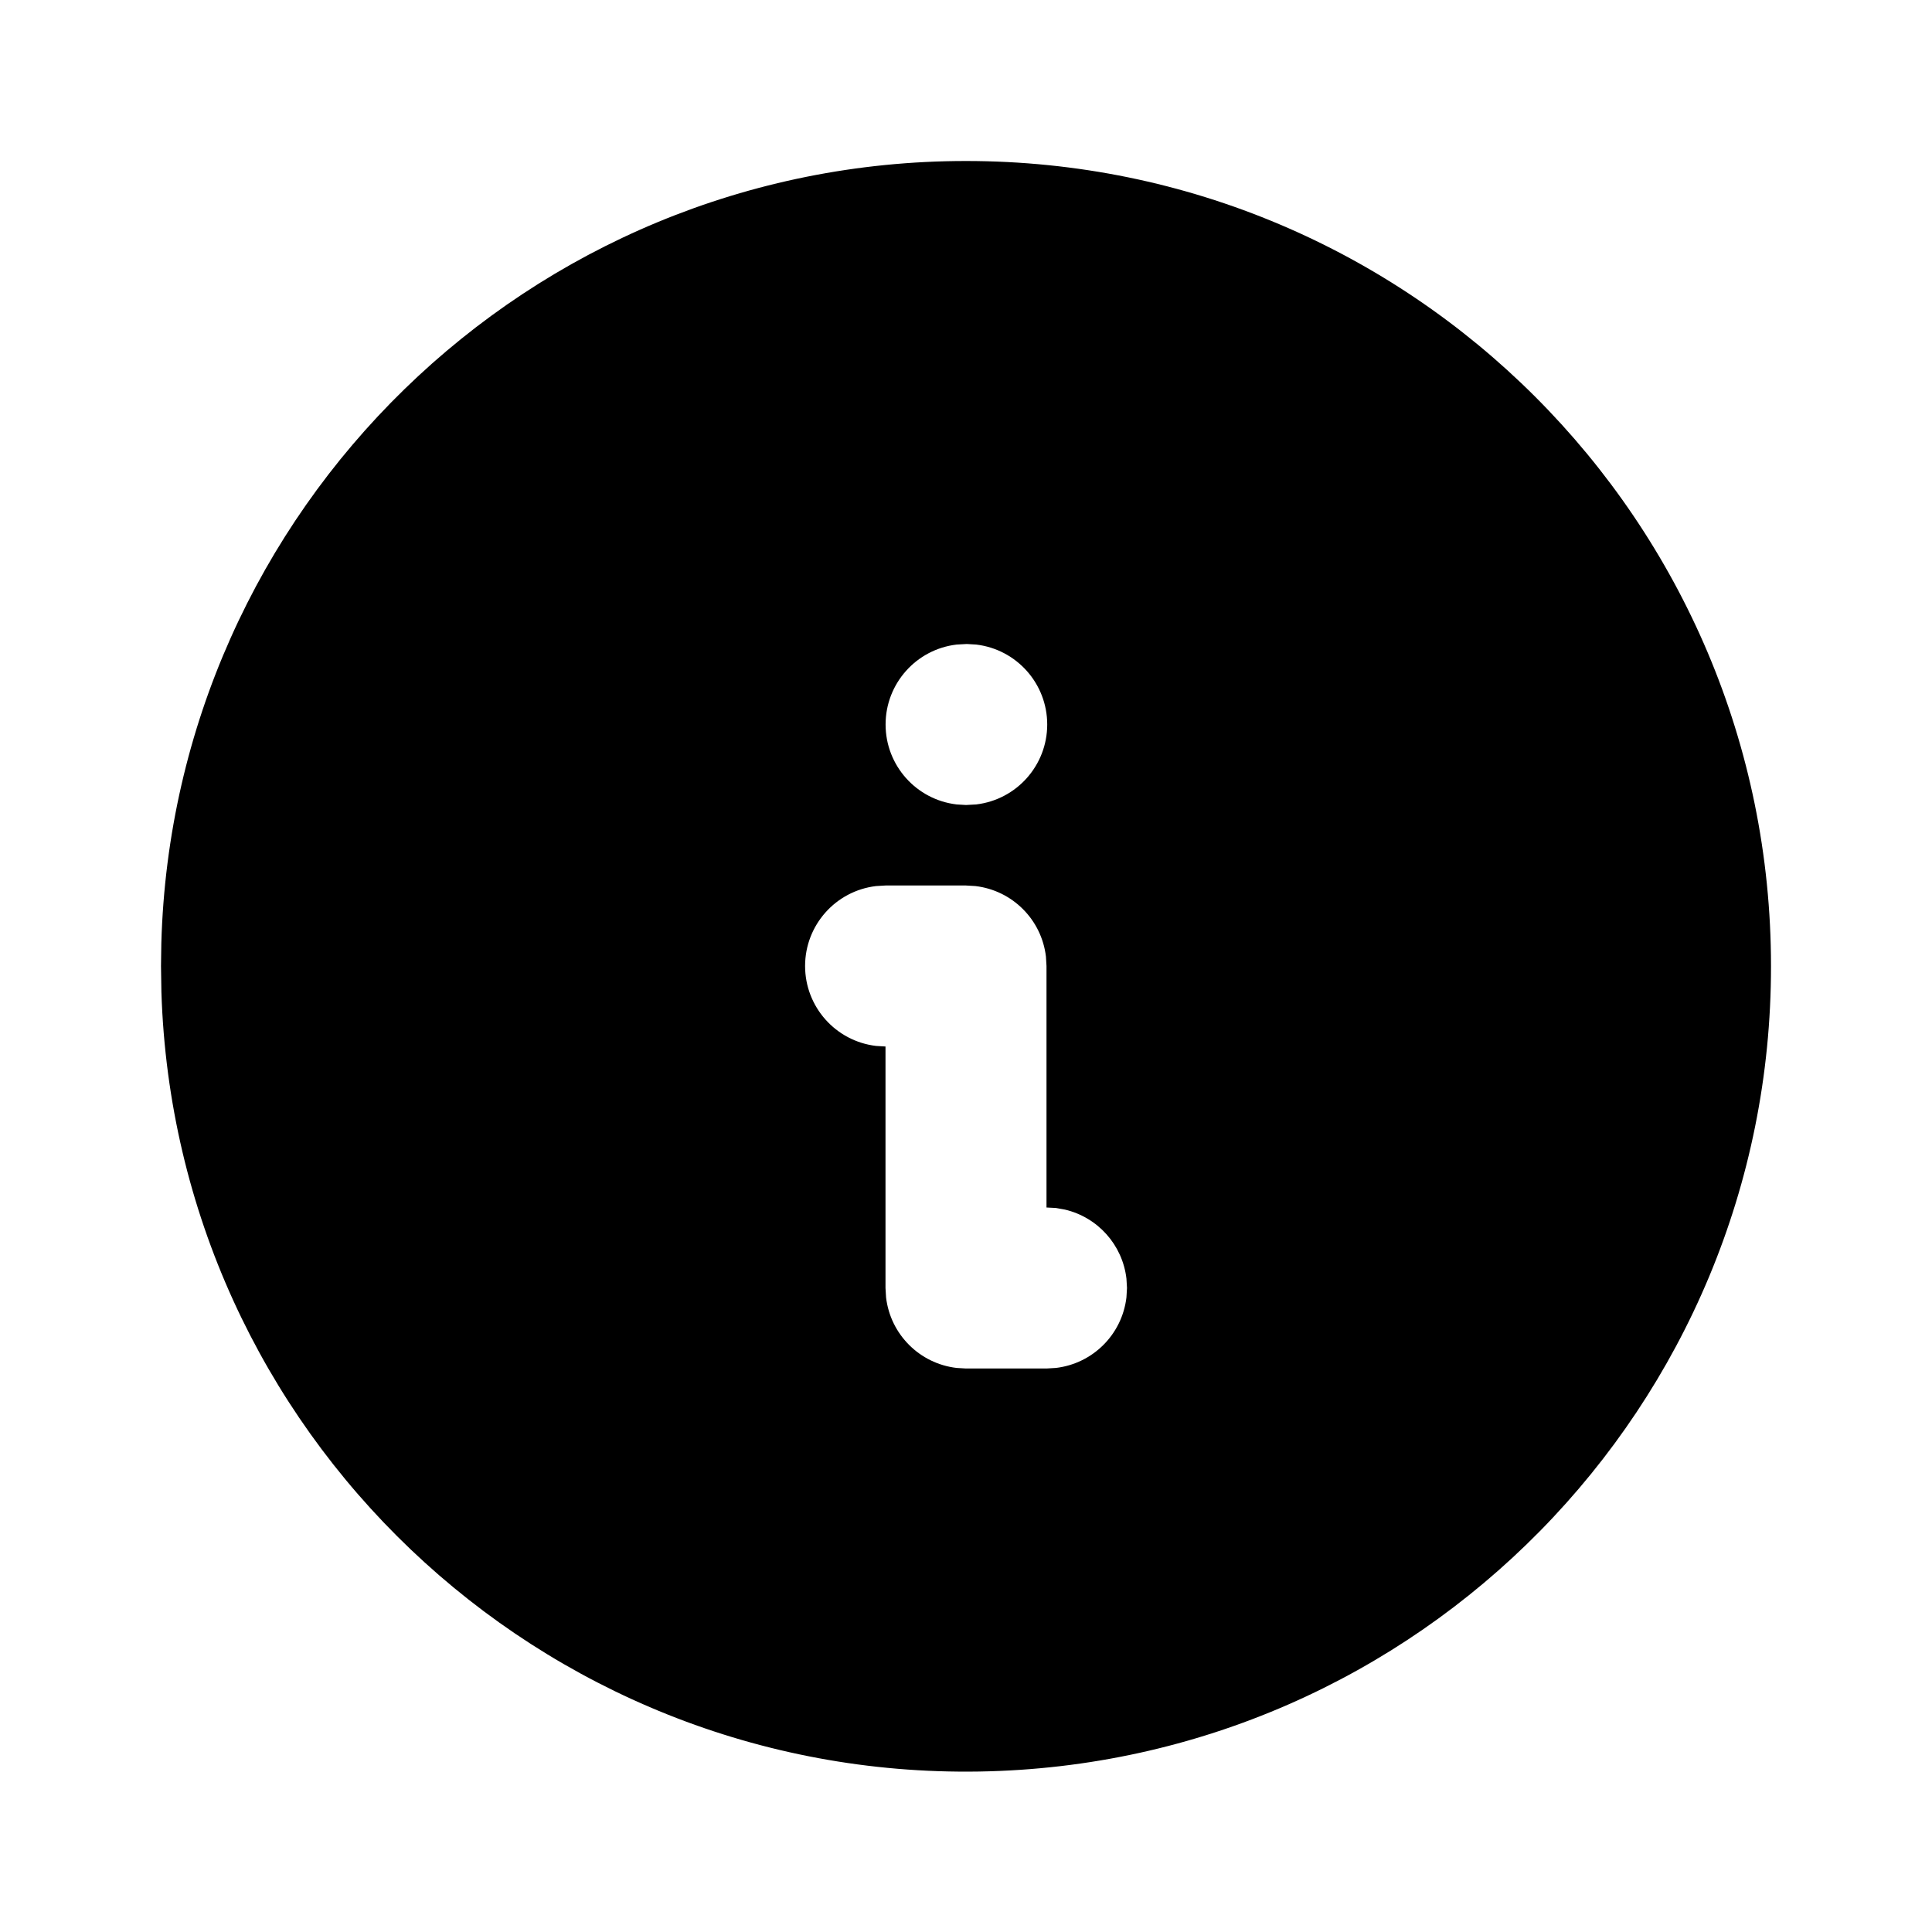
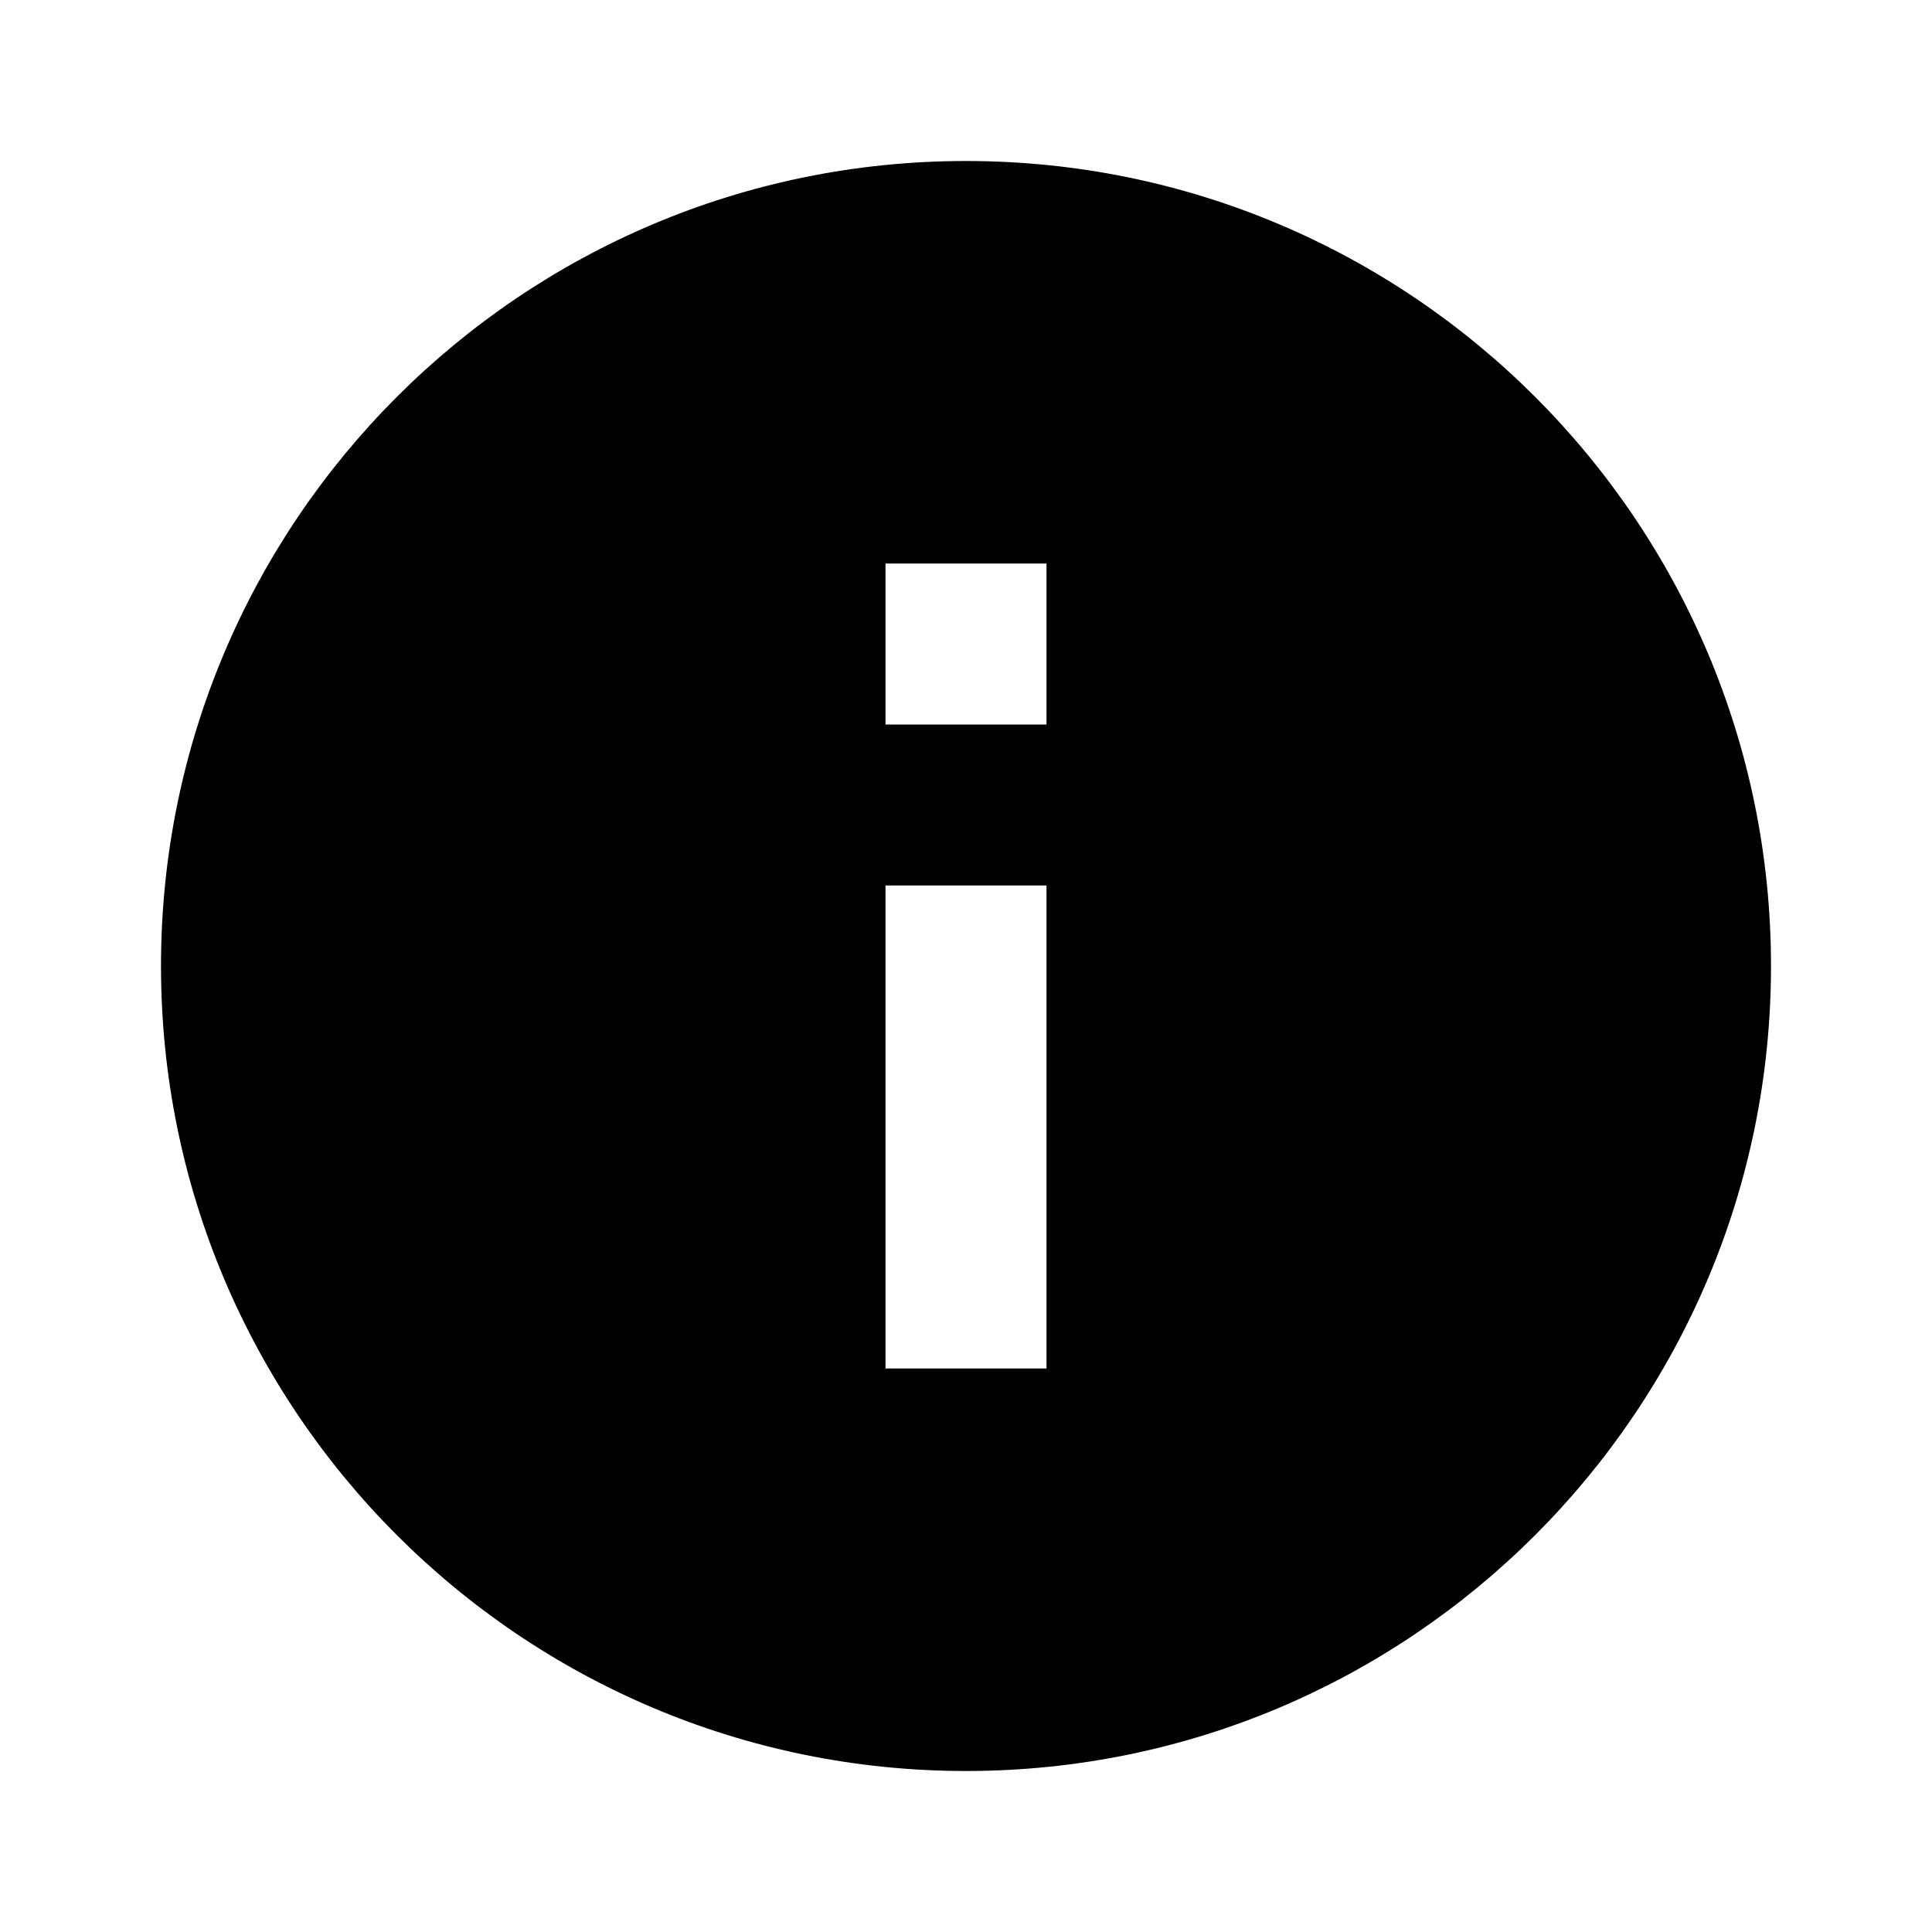
- <svg xmlns="http://www.w3.org/2000/svg" width="24" height="24" viewBox="0 0 24 24" fill="currentColor" class="icon icon-tabler icons-tabler-filled icon-tabler-info-circle">
-   <path stroke="none" d="M0 0h24v24H0z" fill="none" />
-   <path d="M12 2c5.523 0 10 4.477 10 10a10 10 0 0 1 -19.995 .324l-.005 -.324l.004 -.28c.148 -5.393 4.566 -9.72 9.996 -9.72zm0 9h-1l-.117 .007a1 1 0 0 0 0 1.986l.117 .007v3l.007 .117a1 1 0 0 0 .876 .876l.117 .007h1l.117 -.007a1 1 0 0 0 .876 -.876l.007 -.117l-.007 -.117a1 1 0 0 0 -.764 -.857l-.112 -.02l-.117 -.006v-3l-.007 -.117a1 1 0 0 0 -.876 -.876l-.117 -.007zm.01 -3l-.127 .007a1 1 0 0 0 0 1.986l.117 .007l.127 -.007a1 1 0 0 0 0 -1.986l-.117 -.007z" />
+ <svg xmlns="http://www.w3.org/2000/svg" width="24" height="24" viewBox="0 0 24 24" fill="currentColor">
+   <path d="M12 2C6.48 2 2 6.48 2 12s4.48 10 10 10 10-4.48 10-10S17.52 2 12 2zm1 15h-2v-6h2v6zm0-8h-2V7h2v2z" />
</svg>
